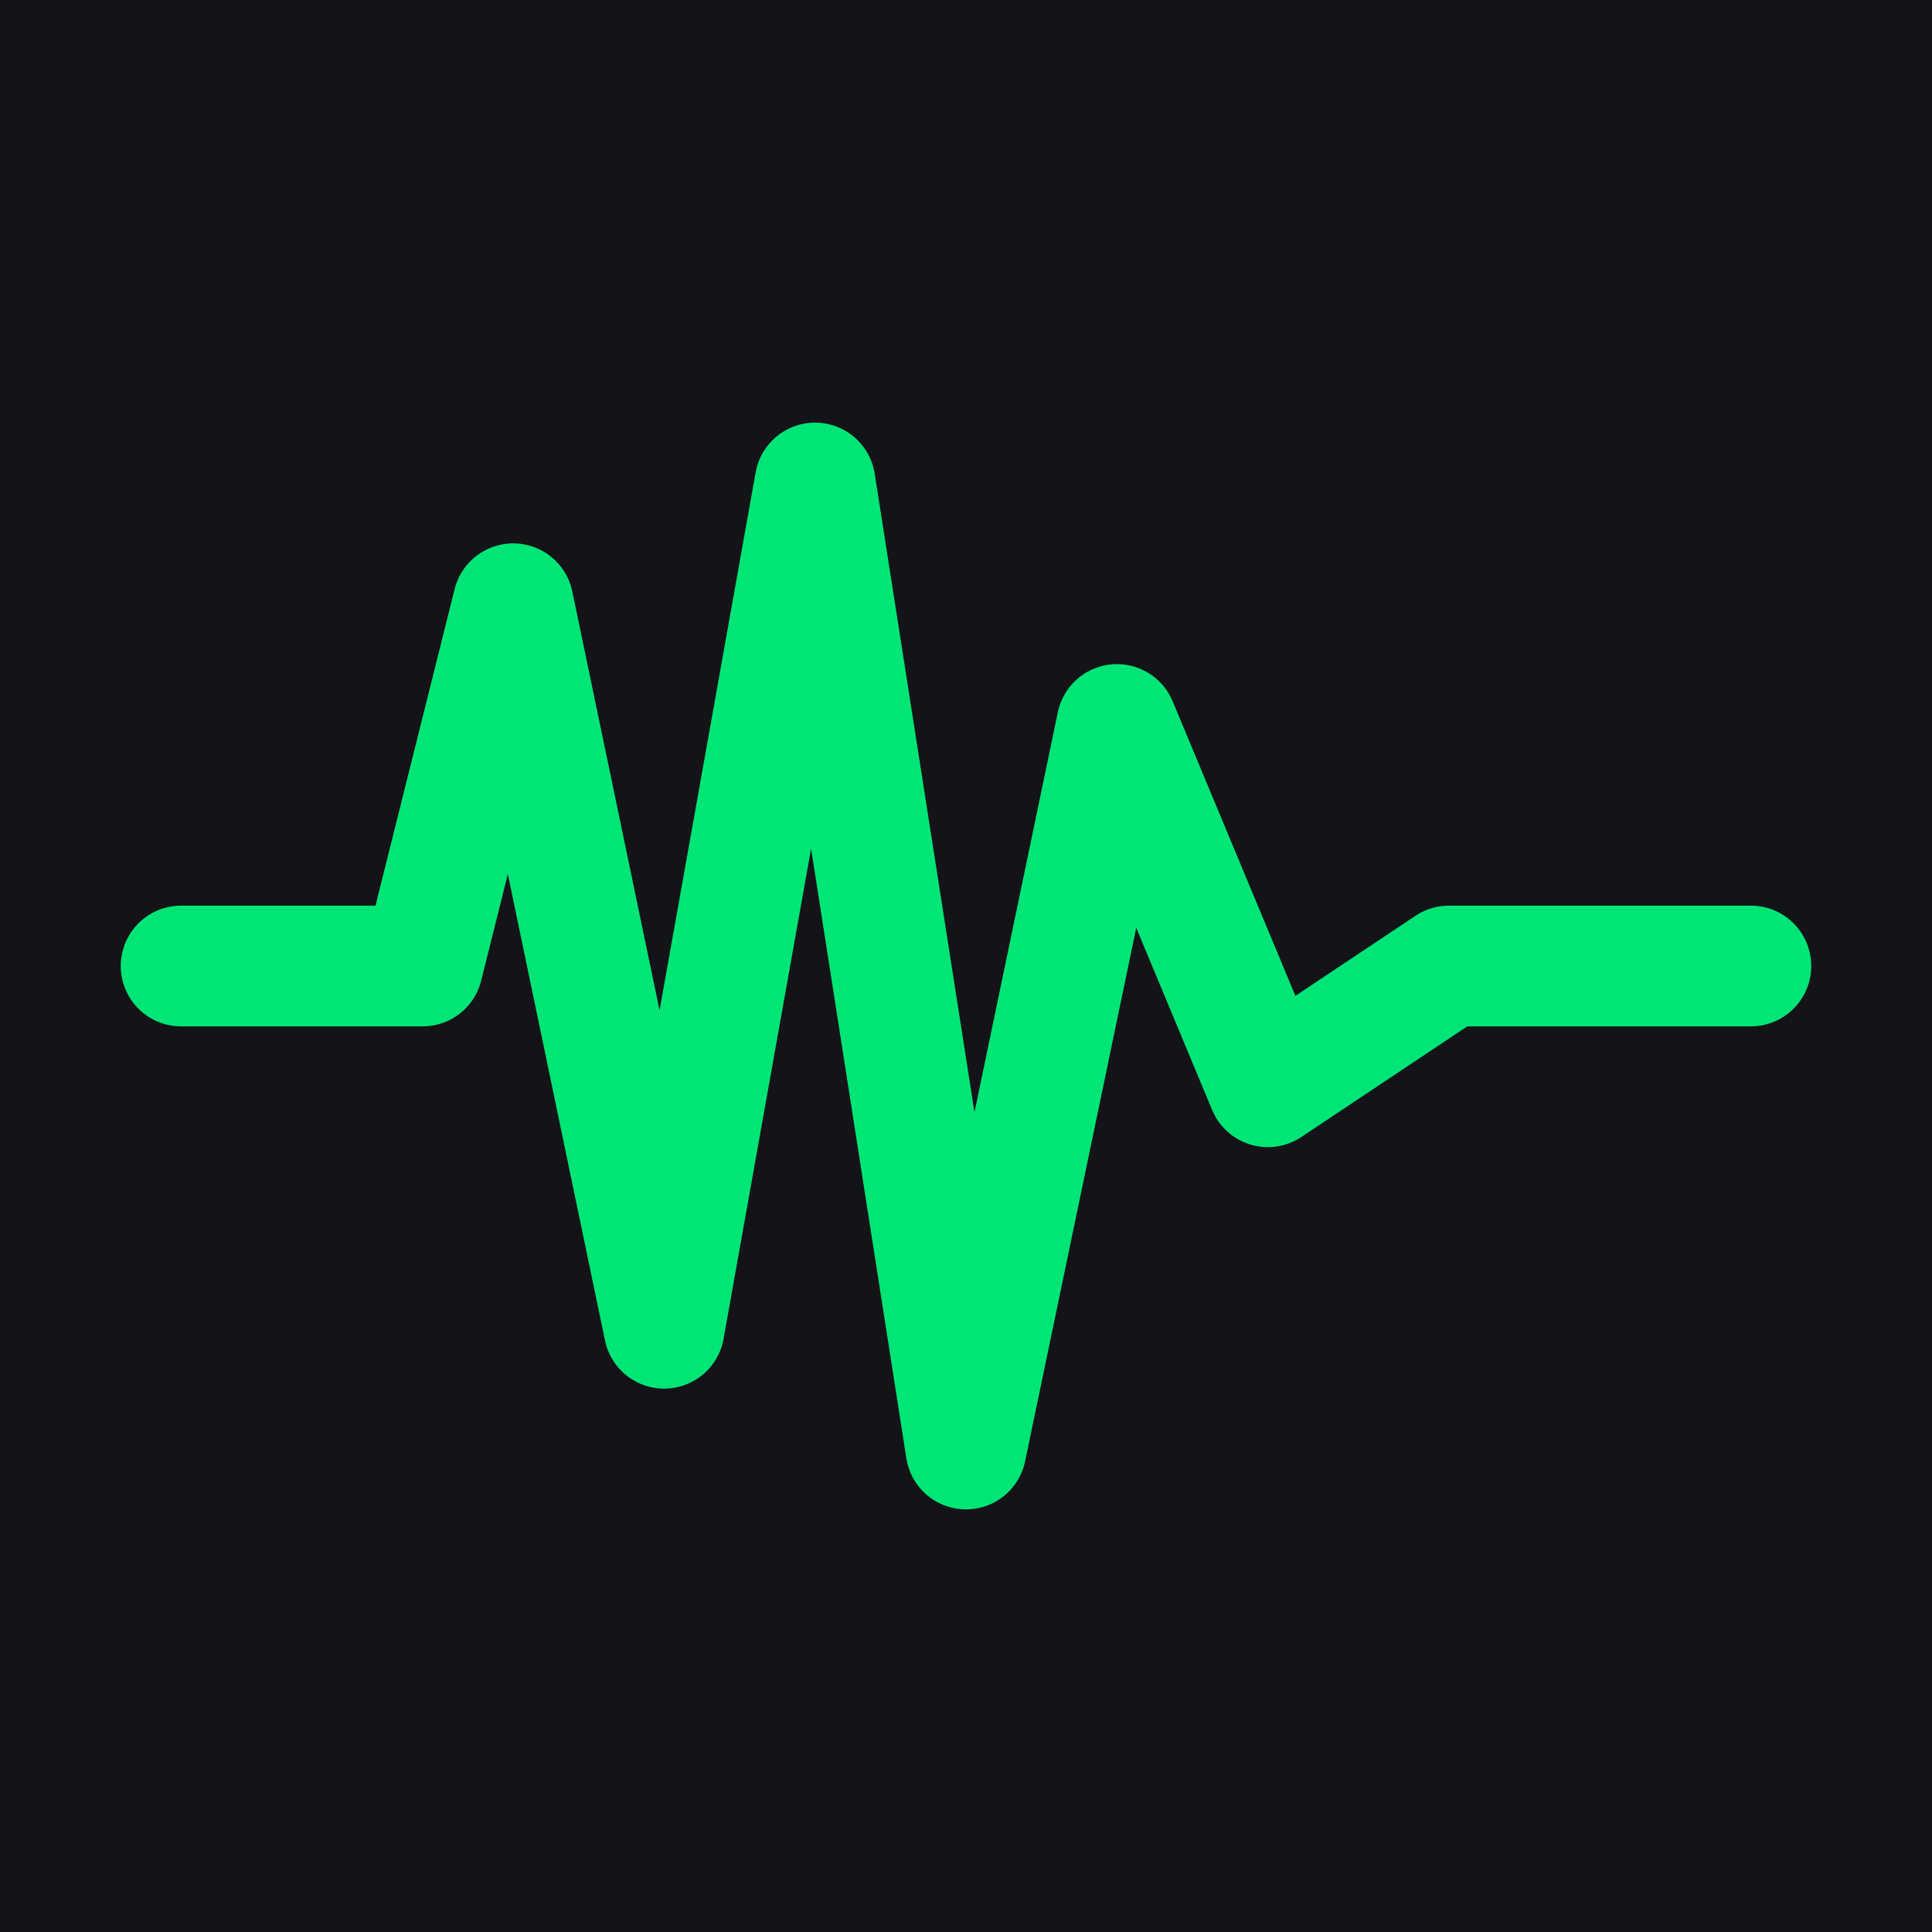
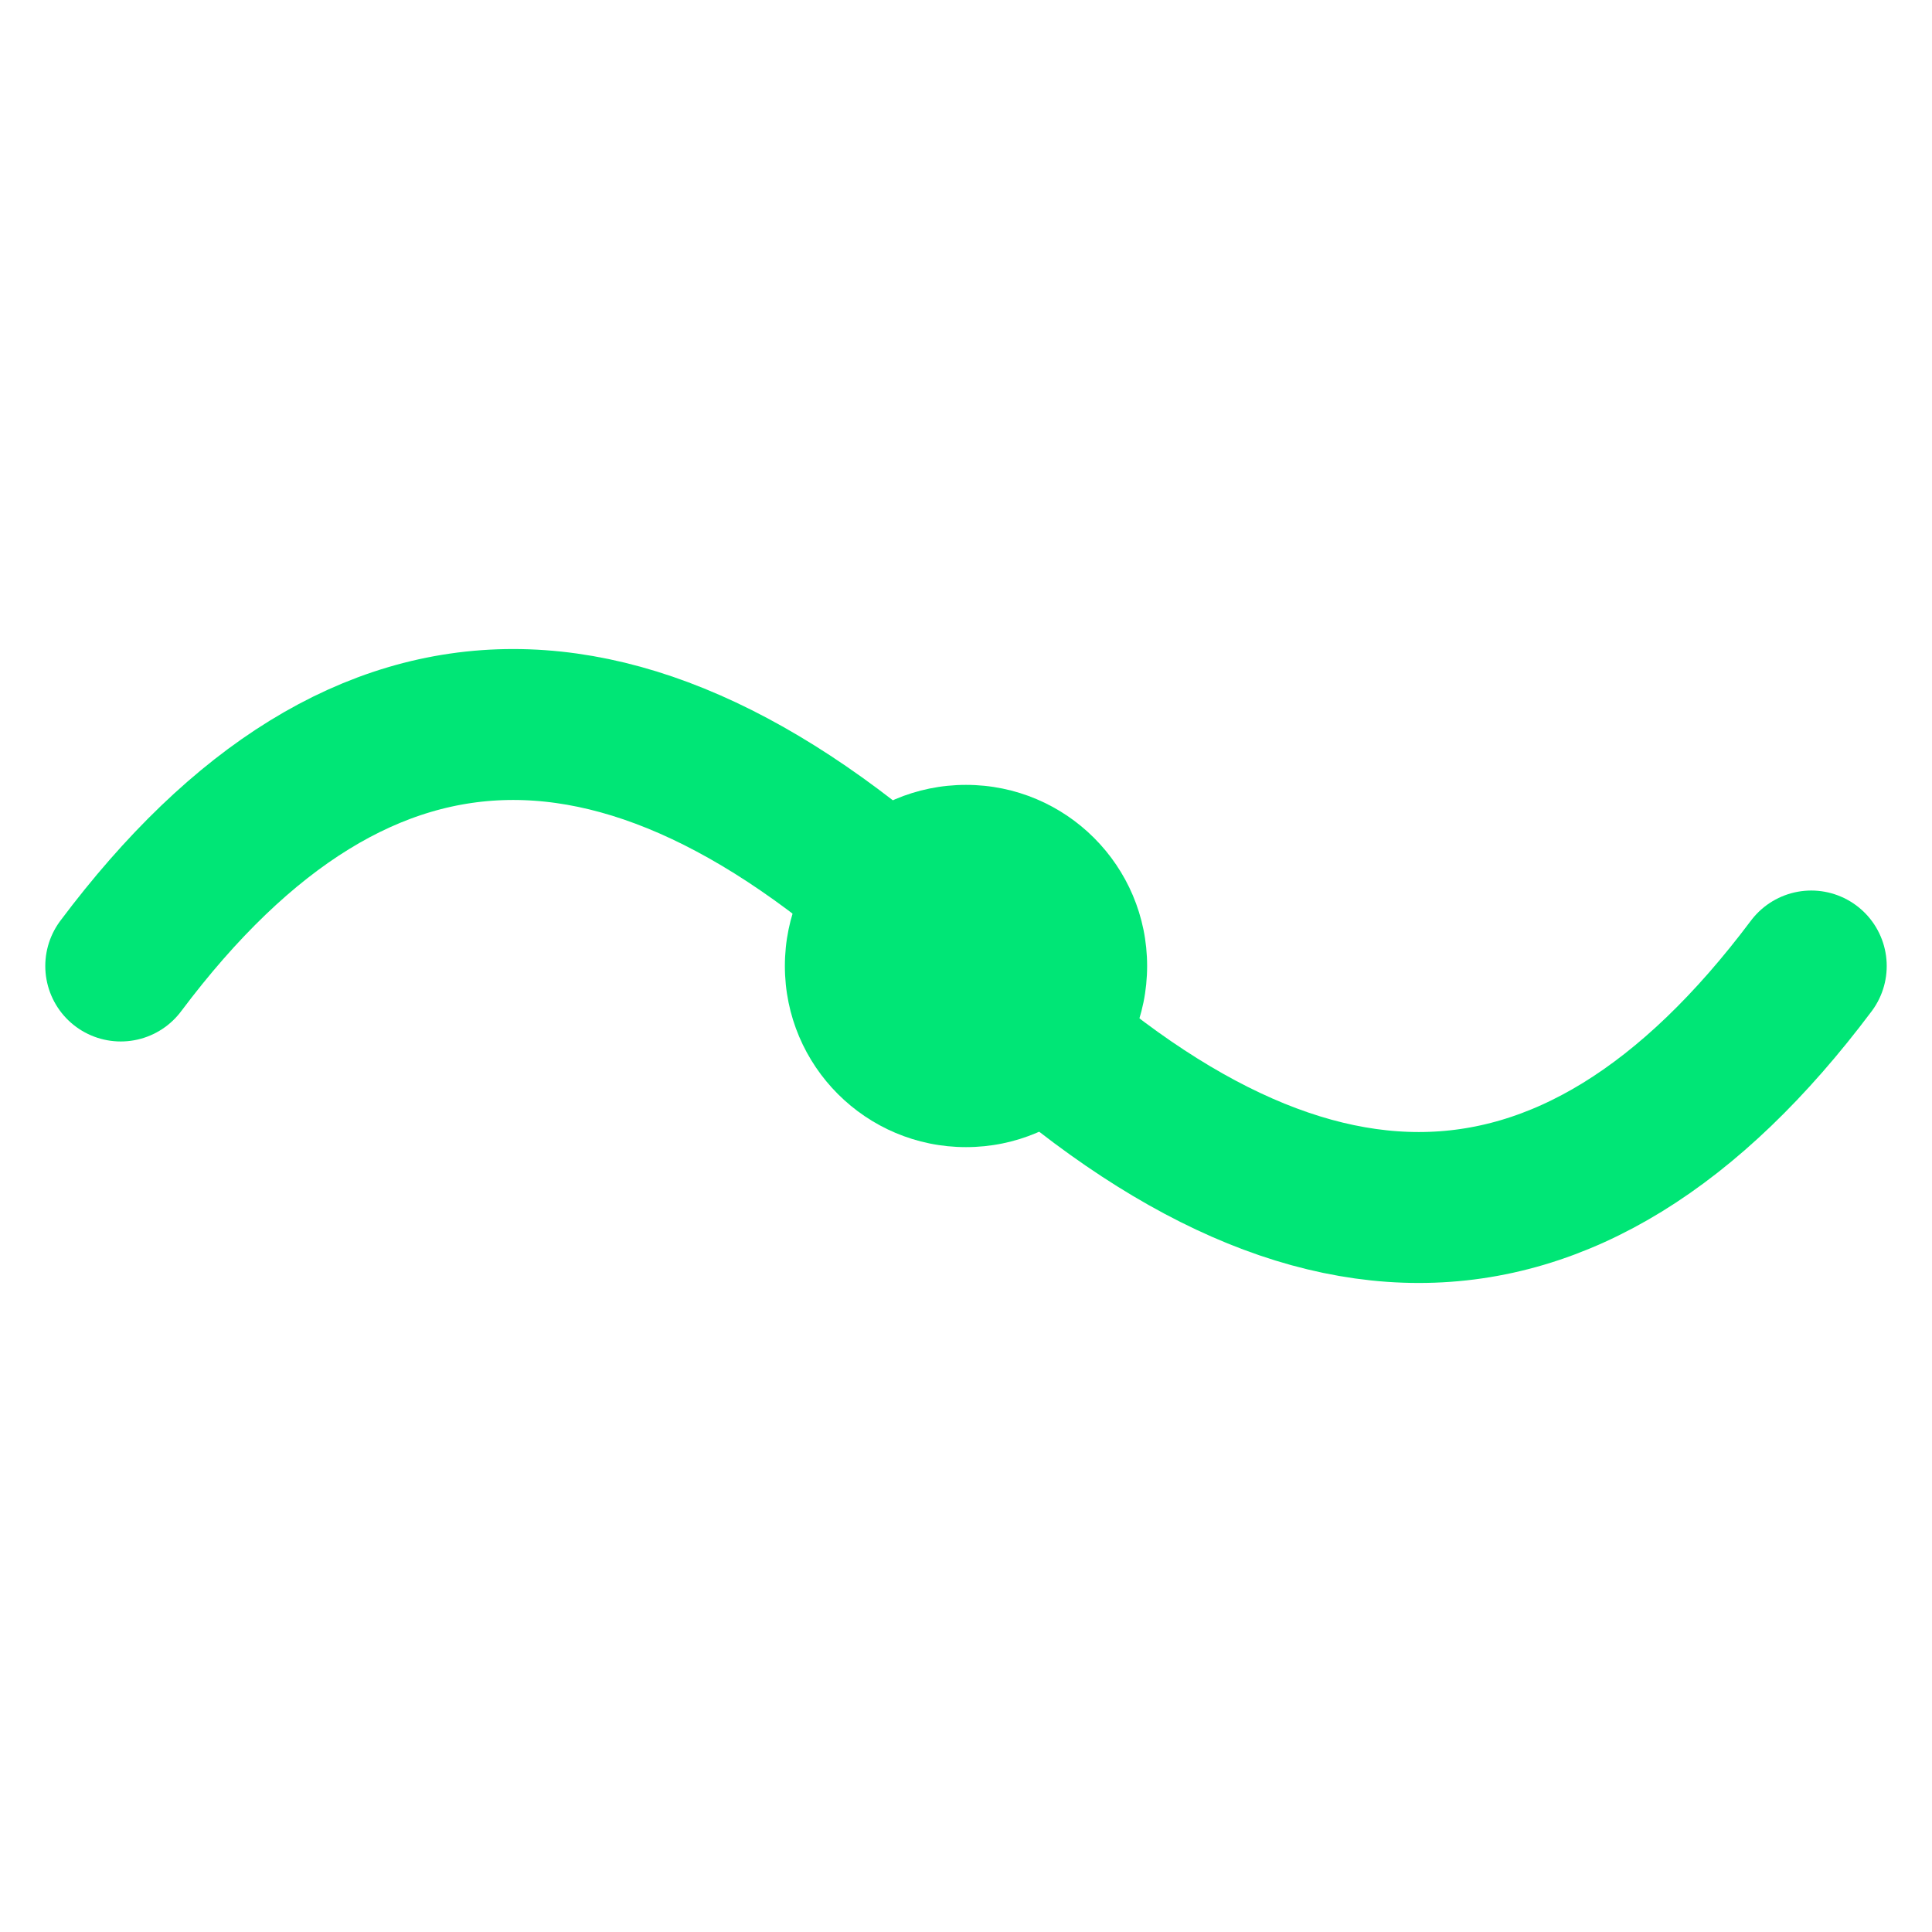
- <svg xmlns="http://www.w3.org/2000/svg" viewBox="0 0 32 32" role="img" aria-label="Soundwave Studio favicon">
-   <rect width="32" height="32" fill="#141418" />
-   <g fill="none" stroke="#00E676" stroke-width="2" stroke-linecap="round" stroke-linejoin="round">
-     <path d="M3 16 L7 16 L8.5 10 L11 22 L13.5 8 L16 24 L18.5 12 L21 18 L24 16 L29 16" />
-   </g>
+ <svg xmlns="http://www.w3.org/2000/svg" viewBox="0 0 32 32" fill="none">
+   <path d="M2 16 Q8 8, 16 16 T30 16" stroke="#00E676" stroke-width="2.5" stroke-linecap="round" fill="none" />
+   <circle cx="16" cy="16" r="3" fill="#00E676" />
</svg>
